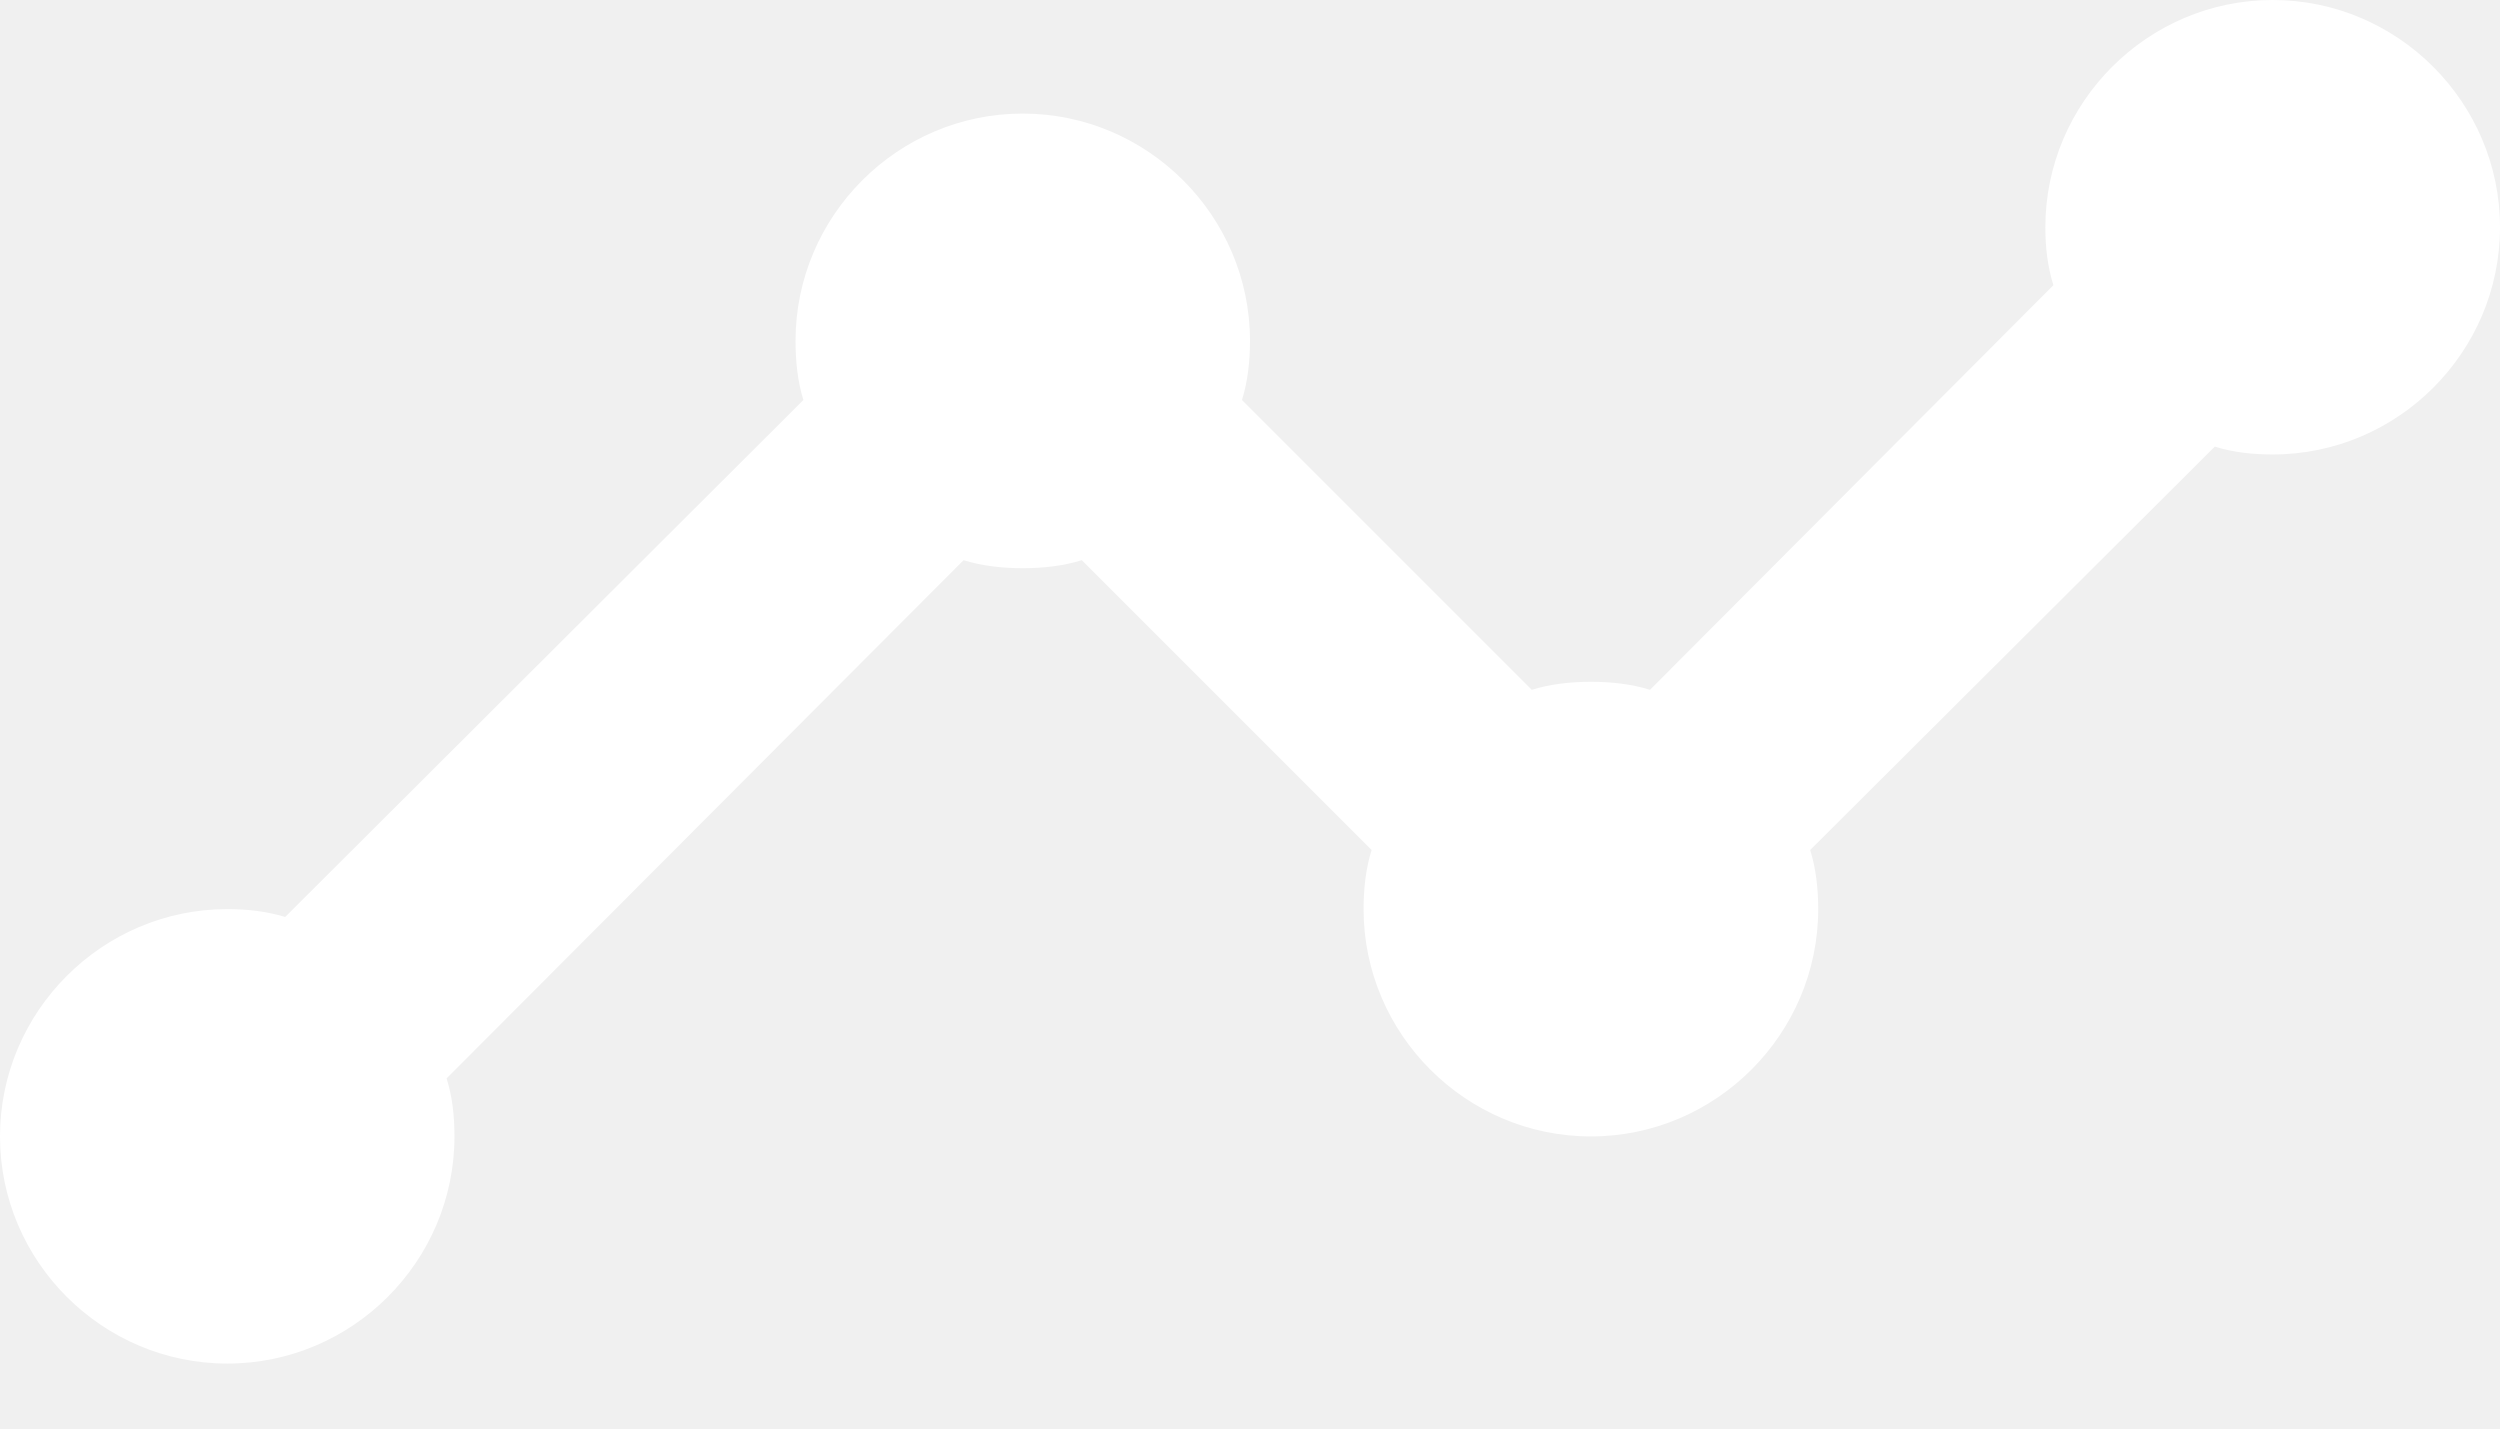
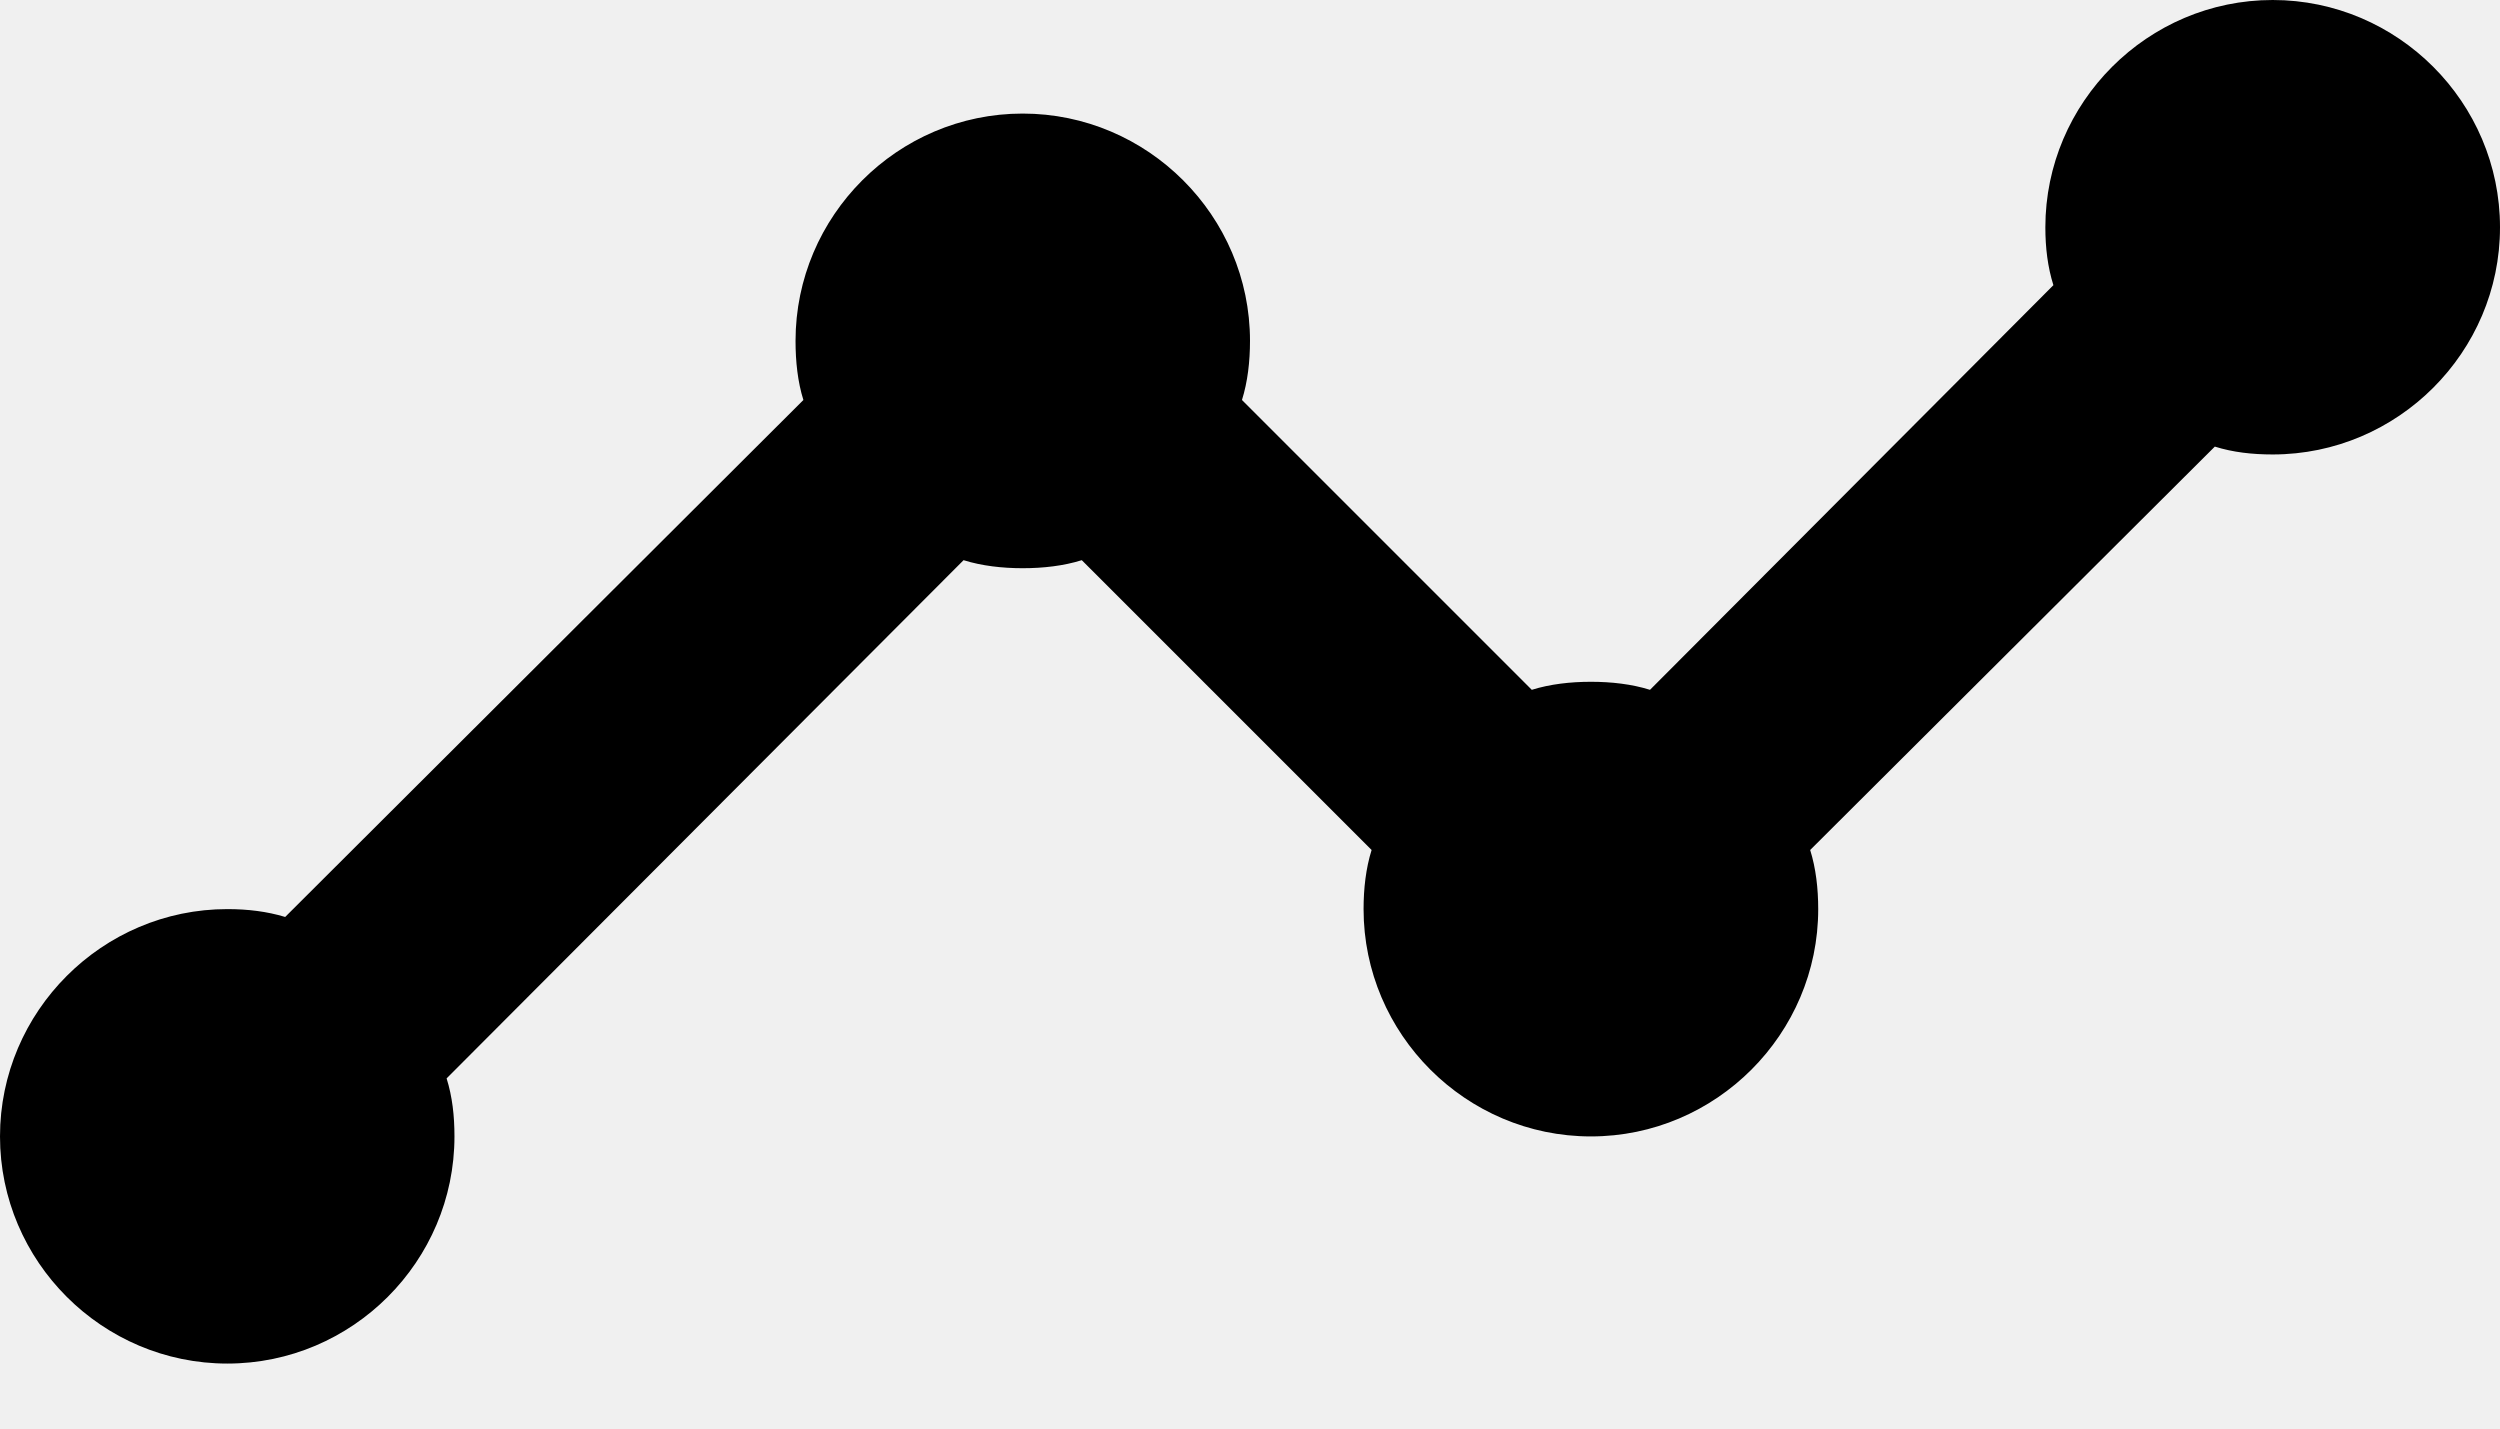
<svg xmlns="http://www.w3.org/2000/svg" width="14" height="8" viewBox="0 0 14 8" fill="none">
-   <path d="M14 1.273C14 1.973 13.427 2.545 12.727 2.545C12.613 2.545 12.505 2.533 12.403 2.501L10.137 4.76C10.169 4.862 10.182 4.976 10.182 5.091C10.182 5.791 9.609 6.364 8.909 6.364C8.209 6.364 7.636 5.791 7.636 5.091C7.636 4.976 7.649 4.862 7.681 4.76L6.058 3.137C5.956 3.169 5.842 3.182 5.727 3.182C5.613 3.182 5.498 3.169 5.396 3.137L2.501 6.039C2.533 6.141 2.545 6.249 2.545 6.364C2.545 7.064 1.973 7.636 1.273 7.636C0.573 7.636 0 7.064 0 6.364C0 5.664 0.573 5.091 1.273 5.091C1.387 5.091 1.495 5.104 1.597 5.135L4.499 2.24C4.467 2.138 4.455 2.024 4.455 1.909C4.455 1.209 5.027 0.636 5.727 0.636C6.427 0.636 7 1.209 7 1.909C7 2.024 6.987 2.138 6.955 2.24L8.578 3.863C8.68 3.831 8.795 3.818 8.909 3.818C9.024 3.818 9.138 3.831 9.24 3.863L11.499 1.597C11.467 1.495 11.454 1.387 11.454 1.273C11.454 0.573 12.027 0 12.727 0C13.427 0 14 0.573 14 1.273Z" fill="white" />
+   <path d="M14 1.273C14 1.973 13.427 2.545 12.727 2.545C12.613 2.545 12.505 2.533 12.403 2.501L10.137 4.76C10.169 4.862 10.182 4.976 10.182 5.091C10.182 5.791 9.609 6.364 8.909 6.364C8.209 6.364 7.636 5.791 7.636 5.091C7.636 4.976 7.649 4.862 7.681 4.76L6.058 3.137C5.956 3.169 5.842 3.182 5.727 3.182C5.613 3.182 5.498 3.169 5.396 3.137L2.501 6.039C2.533 6.141 2.545 6.249 2.545 6.364C2.545 7.064 1.973 7.636 1.273 7.636C0.573 7.636 0 7.064 0 6.364C0 5.664 0.573 5.091 1.273 5.091C1.387 5.091 1.495 5.104 1.597 5.135L4.499 2.24C4.467 2.138 4.455 2.024 4.455 1.909C4.455 1.209 5.027 0.636 5.727 0.636C6.427 0.636 7 1.209 7 1.909C7 2.024 6.987 2.138 6.955 2.24L8.578 3.863C8.68 3.831 8.795 3.818 8.909 3.818C9.024 3.818 9.138 3.831 9.24 3.863L11.499 1.597C11.467 1.495 11.454 1.387 11.454 1.273C11.454 0.573 12.027 0 12.727 0C13.427 0 14 0.573 14 1.273Z" fill="black" />
</svg>
